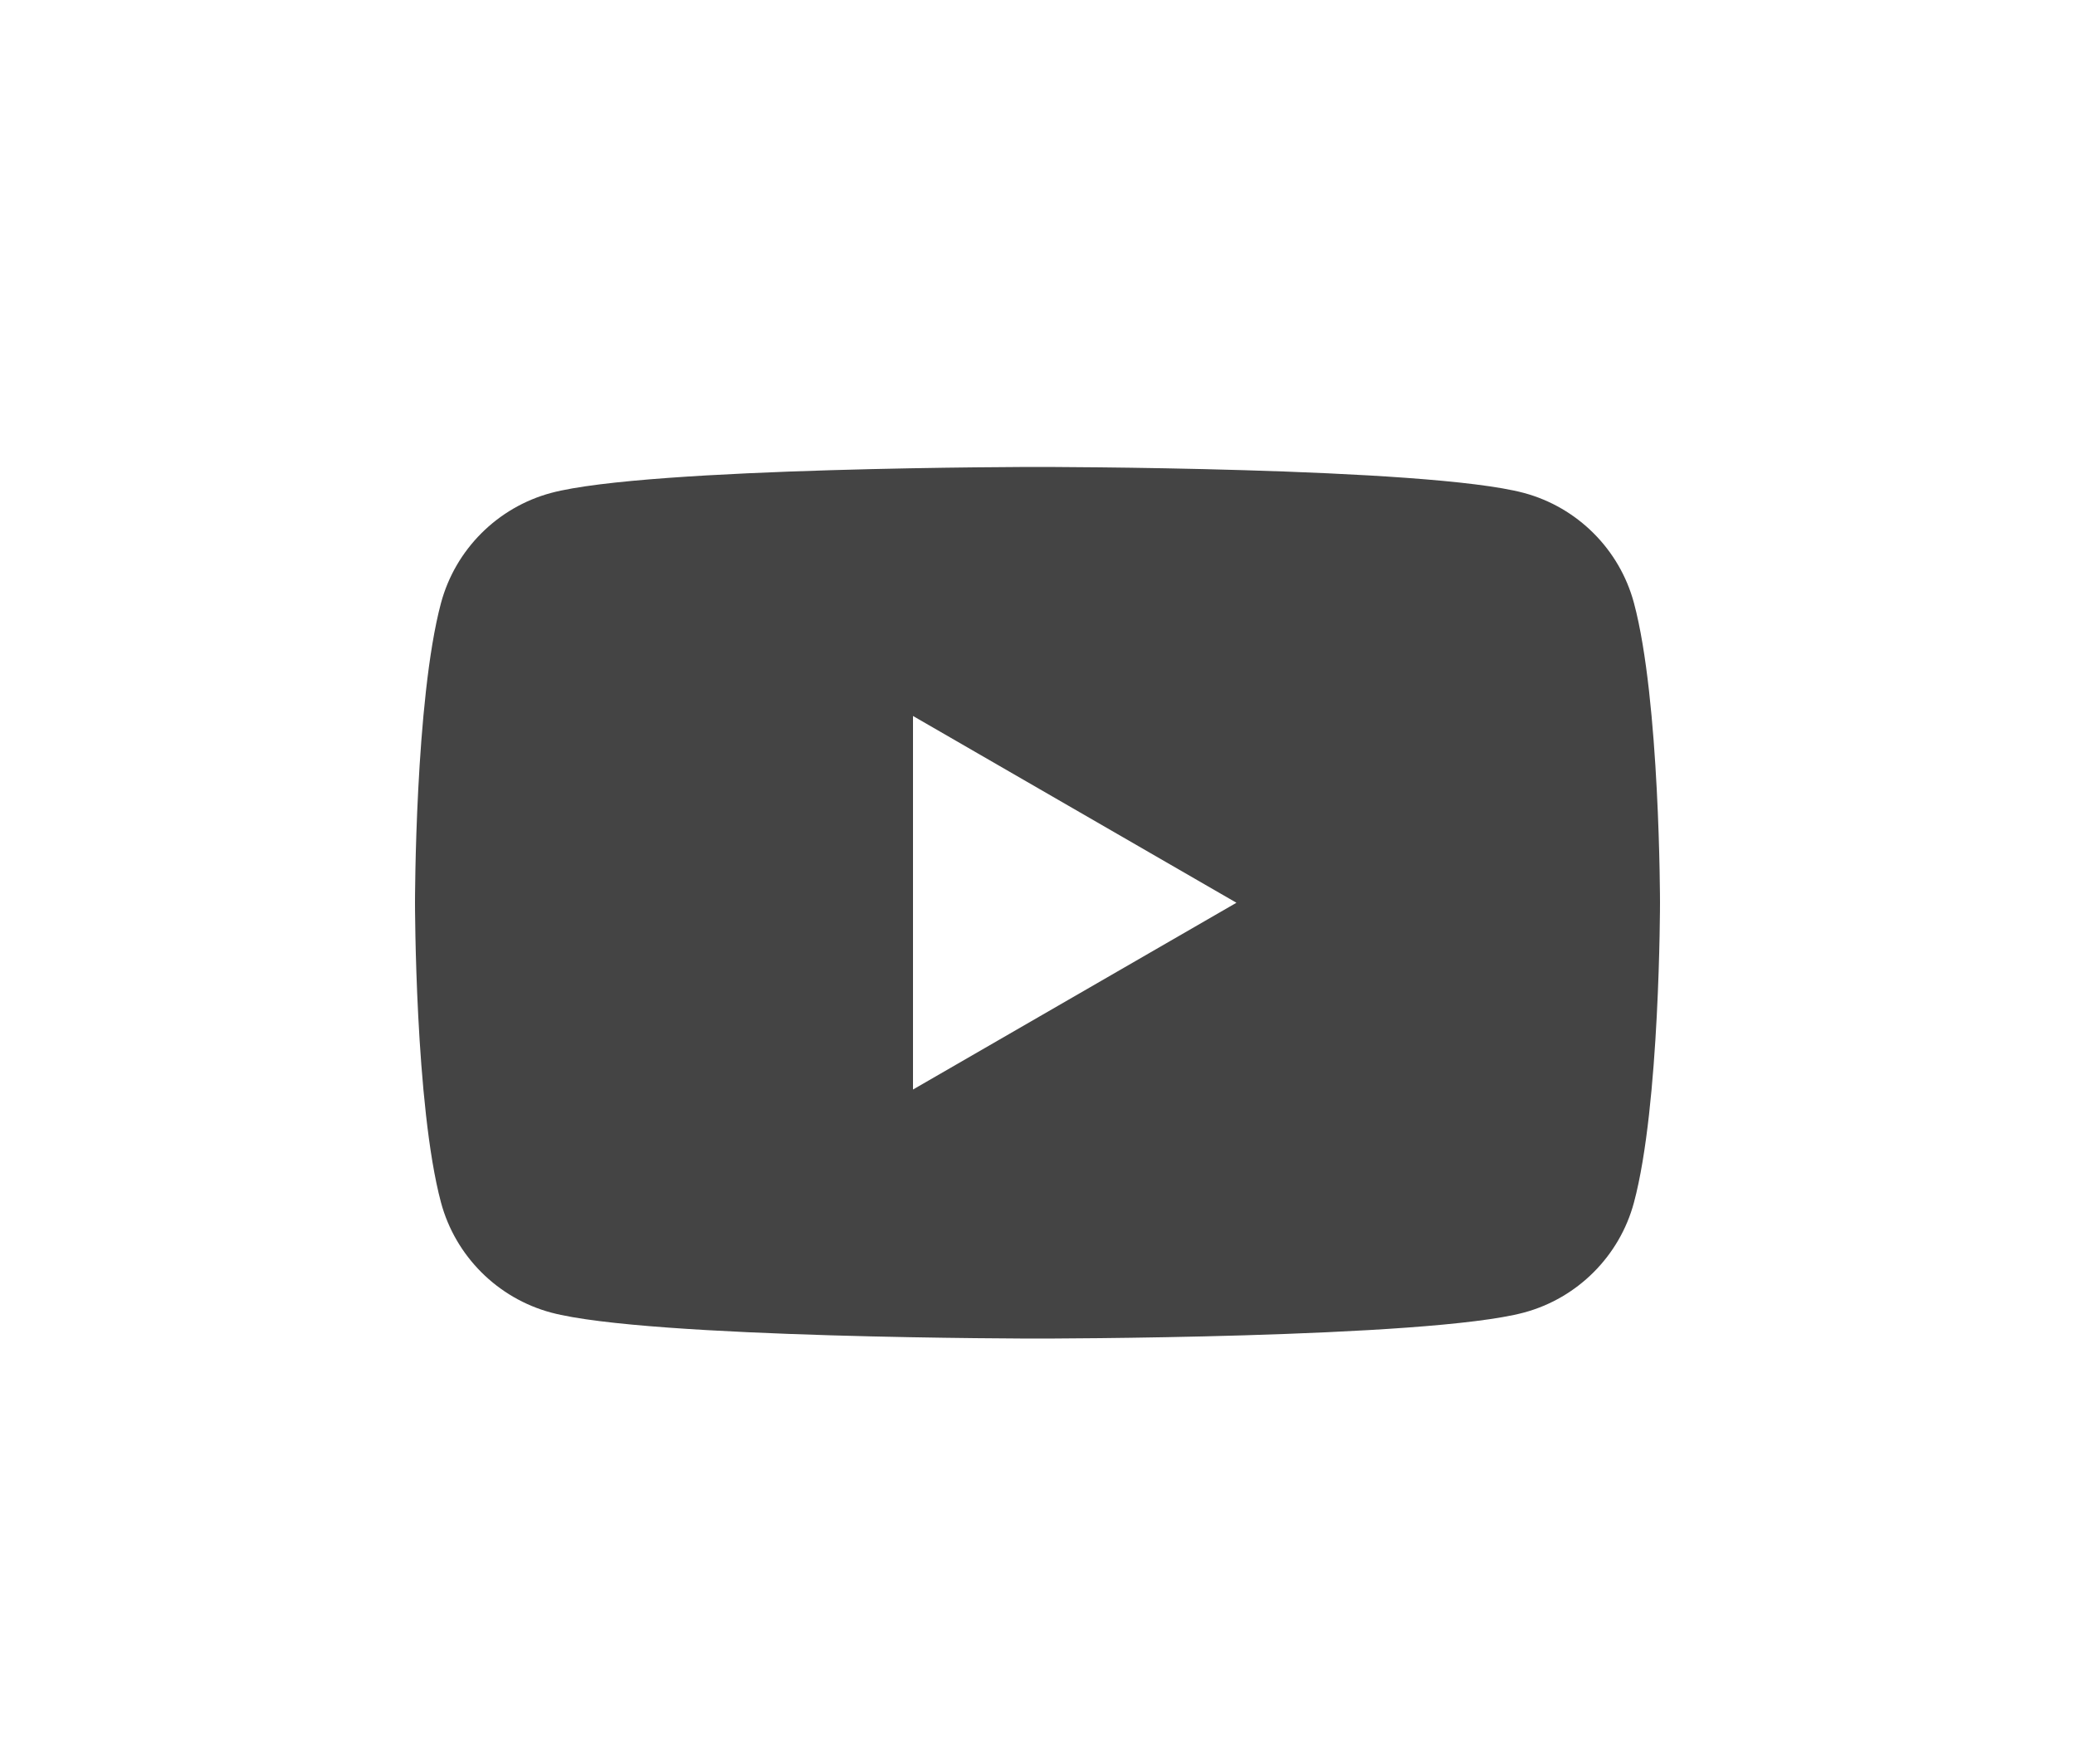
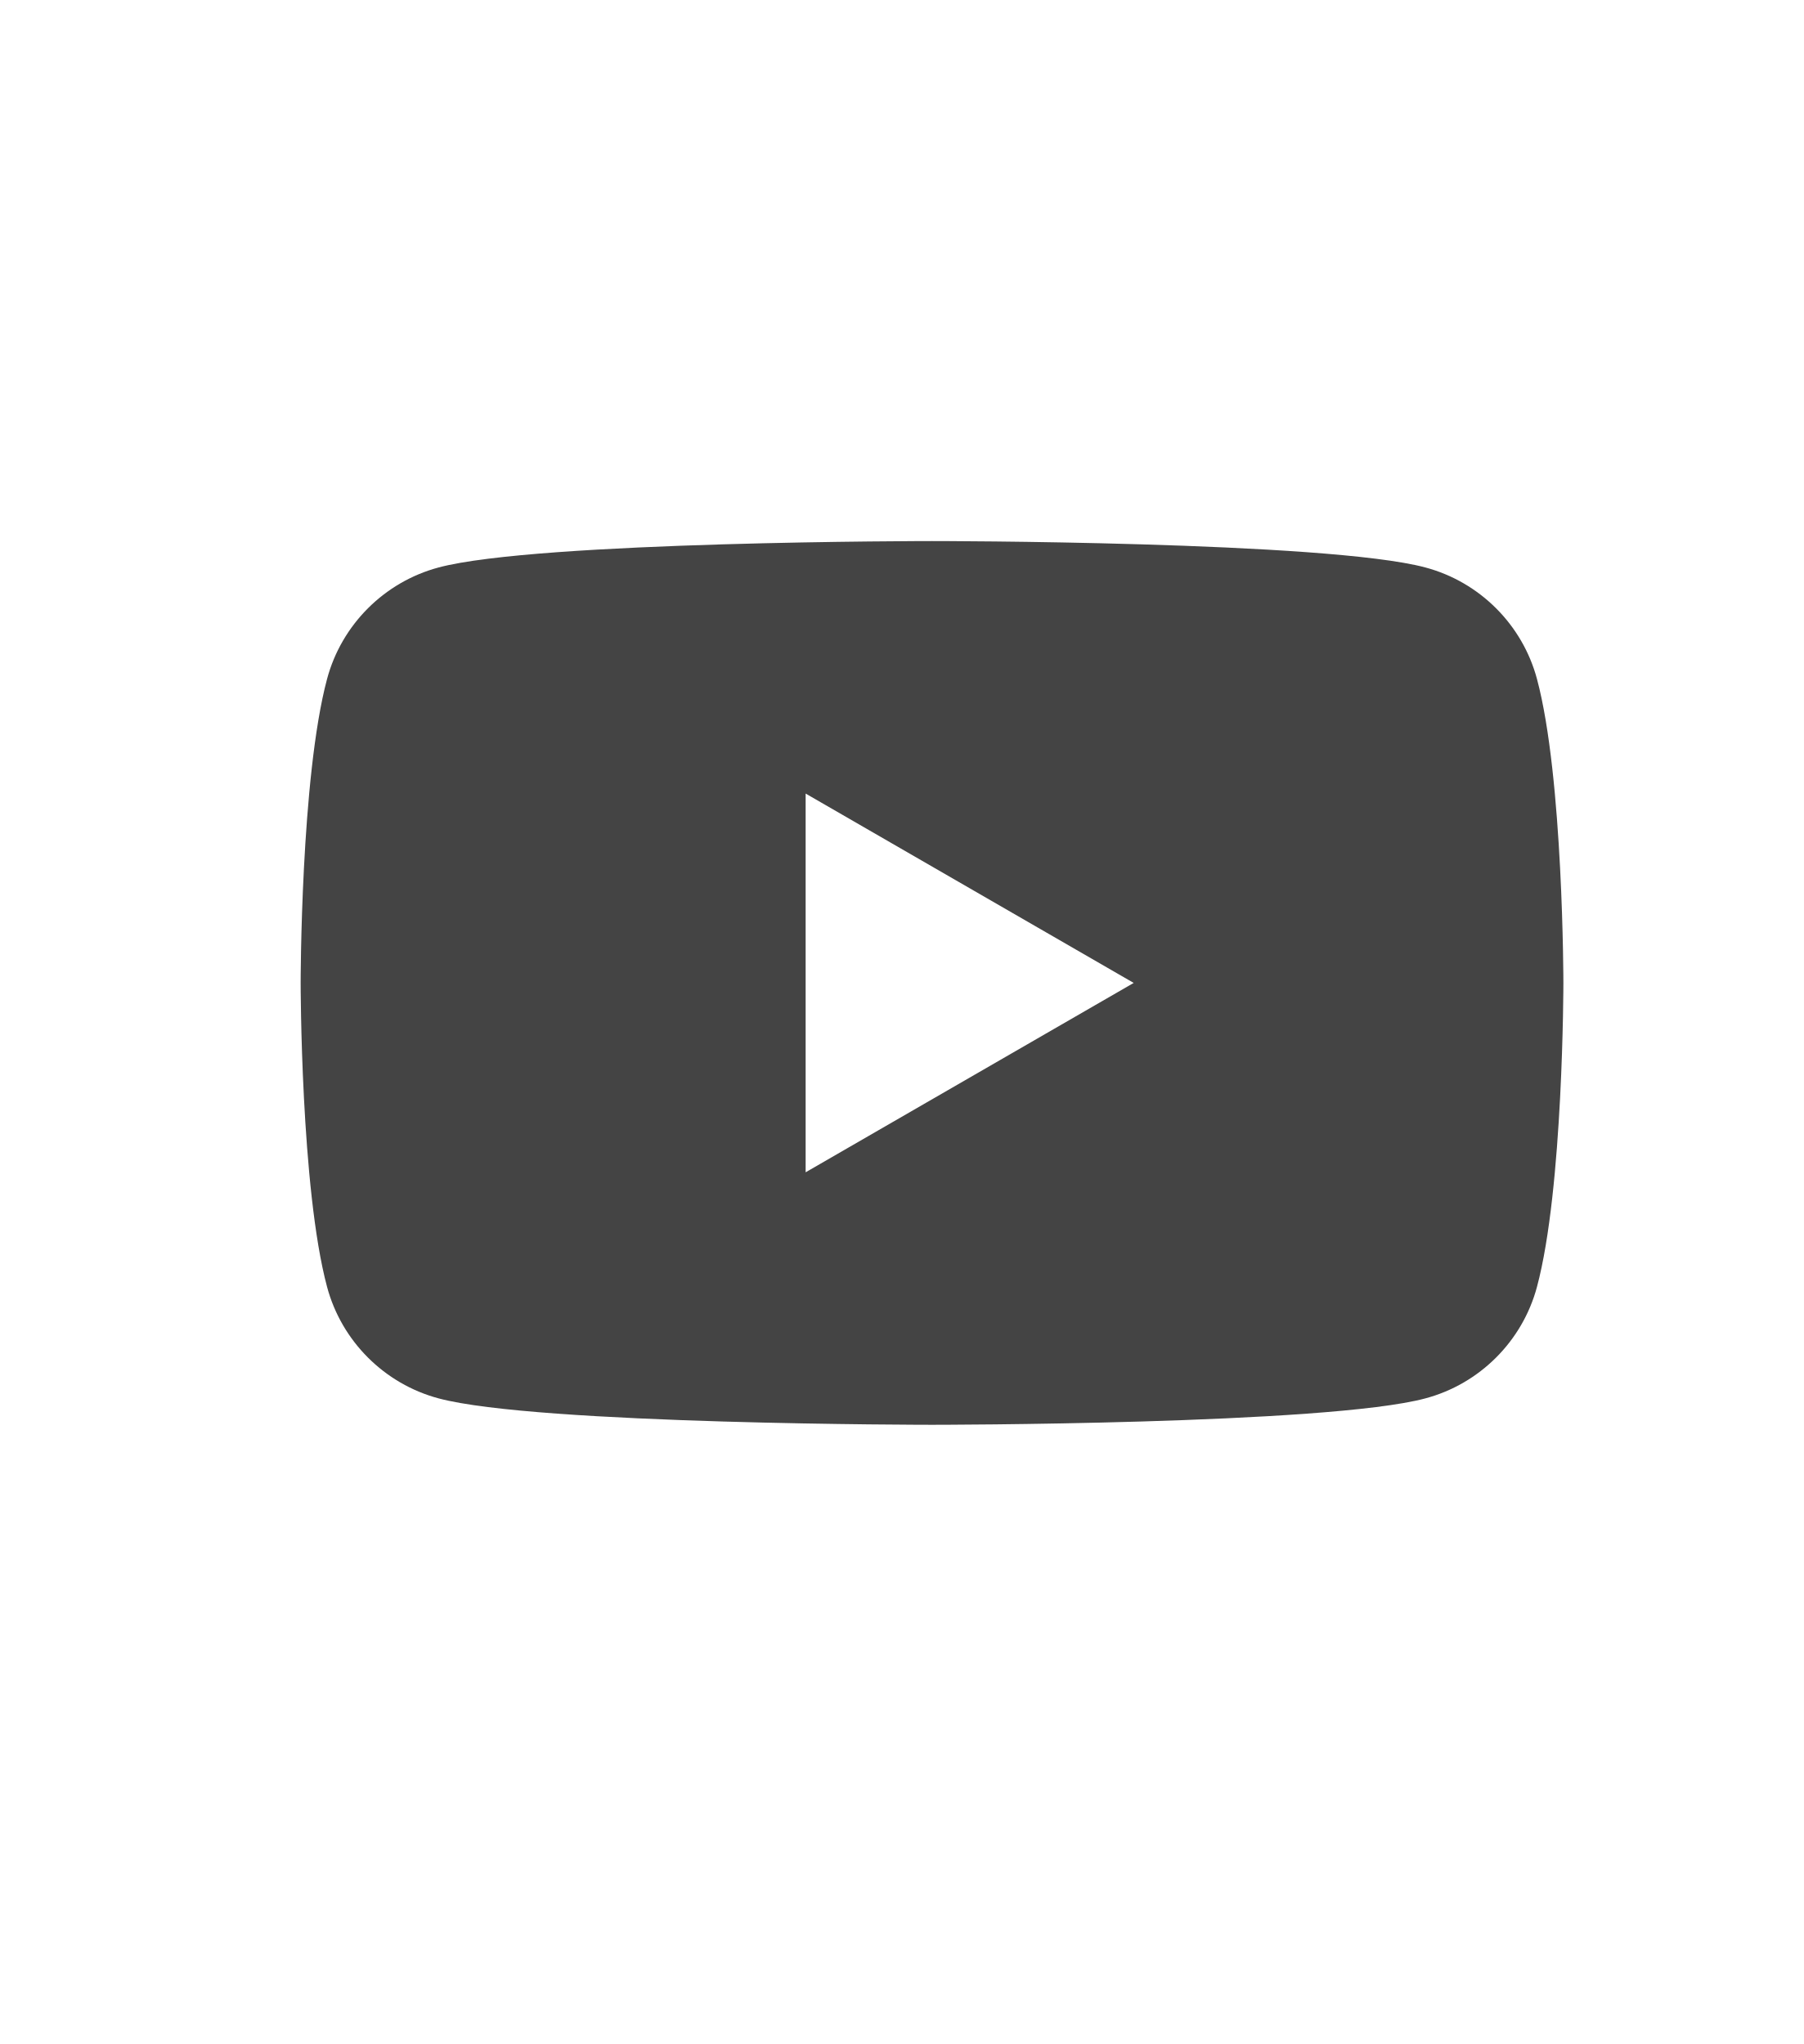
- <svg xmlns="http://www.w3.org/2000/svg" width="40" height="34" viewBox="0 0 40 34">
-   <g fill="none" fill-rule="evenodd">
-     <path fill="#444" d="M17.6 21v-7.2l6.235 3.6L17.6 21zm13.898-9.377c-.276-1.032-1.089-1.845-2.122-2.122C27.505 9 20 9 20 9s-7.505 0-9.377.501c-1.032.277-1.845 1.09-2.122 2.122C8 13.495 8 17.4 8 17.4s0 3.905.501 5.777c.277 1.032 1.09 1.845 2.122 2.122C12.495 25.8 20 25.8 20 25.8s7.505 0 9.376-.501c1.033-.277 1.846-1.09 2.122-2.122C32 21.305 32 17.4 32 17.4s0-3.905-.502-5.777z" />
-   </g>
+ <svg xmlns="http://www.w3.org/2000/svg" width="30" height="34" viewBox="0 0 30 34" fill="none">
+   <rect opacity="0.01" width="30" height="34" fill="#D8D8D8" />
+   <path fill-rule="evenodd" clip-rule="evenodd" d="M13.398 19.5V13.2L18.854 16.35L13.398 19.5ZM25.561 11.295C25.32 10.392 24.608 9.68 23.704 9.439C22.067 9 15.5 9 15.5 9C15.5 9 8.933 9 7.295 9.439C6.392 9.68 5.68 10.392 5.439 11.295C5 12.933 5 16.35 5 16.35C5 16.35 5 19.767 5.439 21.405C5.68 22.308 6.392 23.02 7.295 23.261C8.933 23.7 15.5 23.7 15.5 23.7C15.5 23.7 22.067 23.7 23.704 23.261C24.608 23.02 25.32 22.308 25.561 21.405C26 19.767 26 16.35 26 16.35C26 16.35 26 12.933 25.561 11.295Z" fill="#444444" />
</svg>
